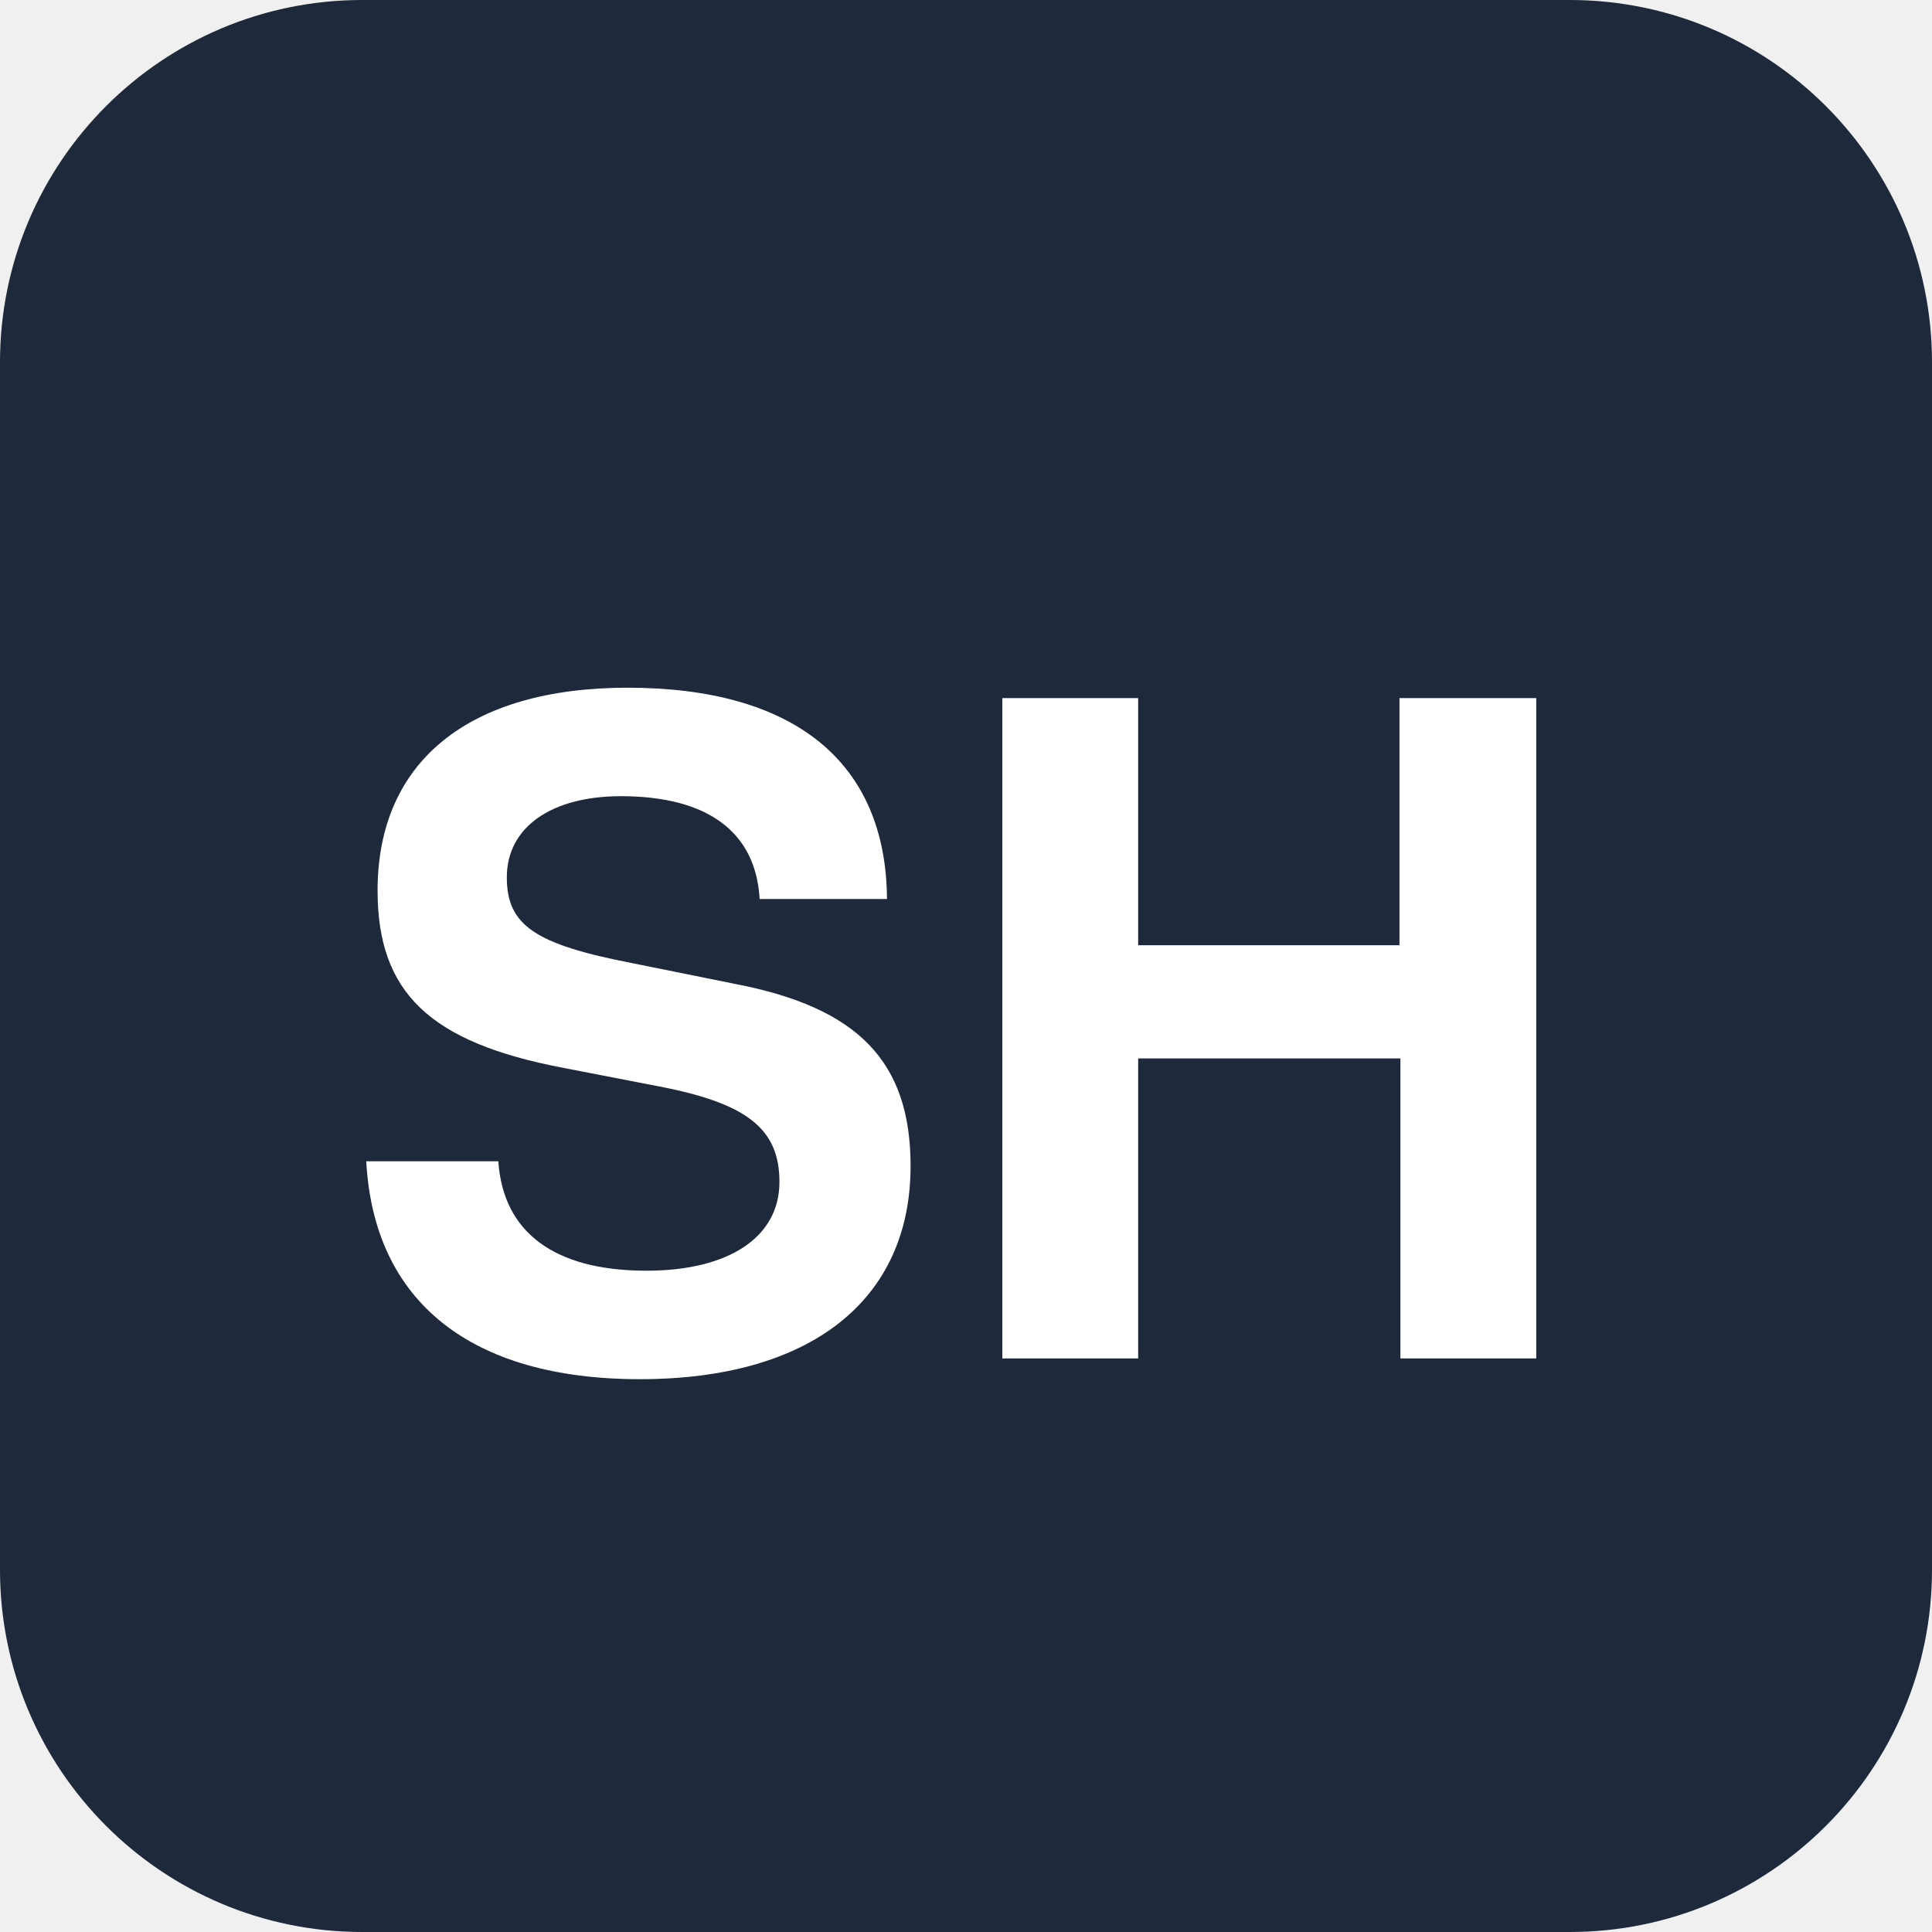
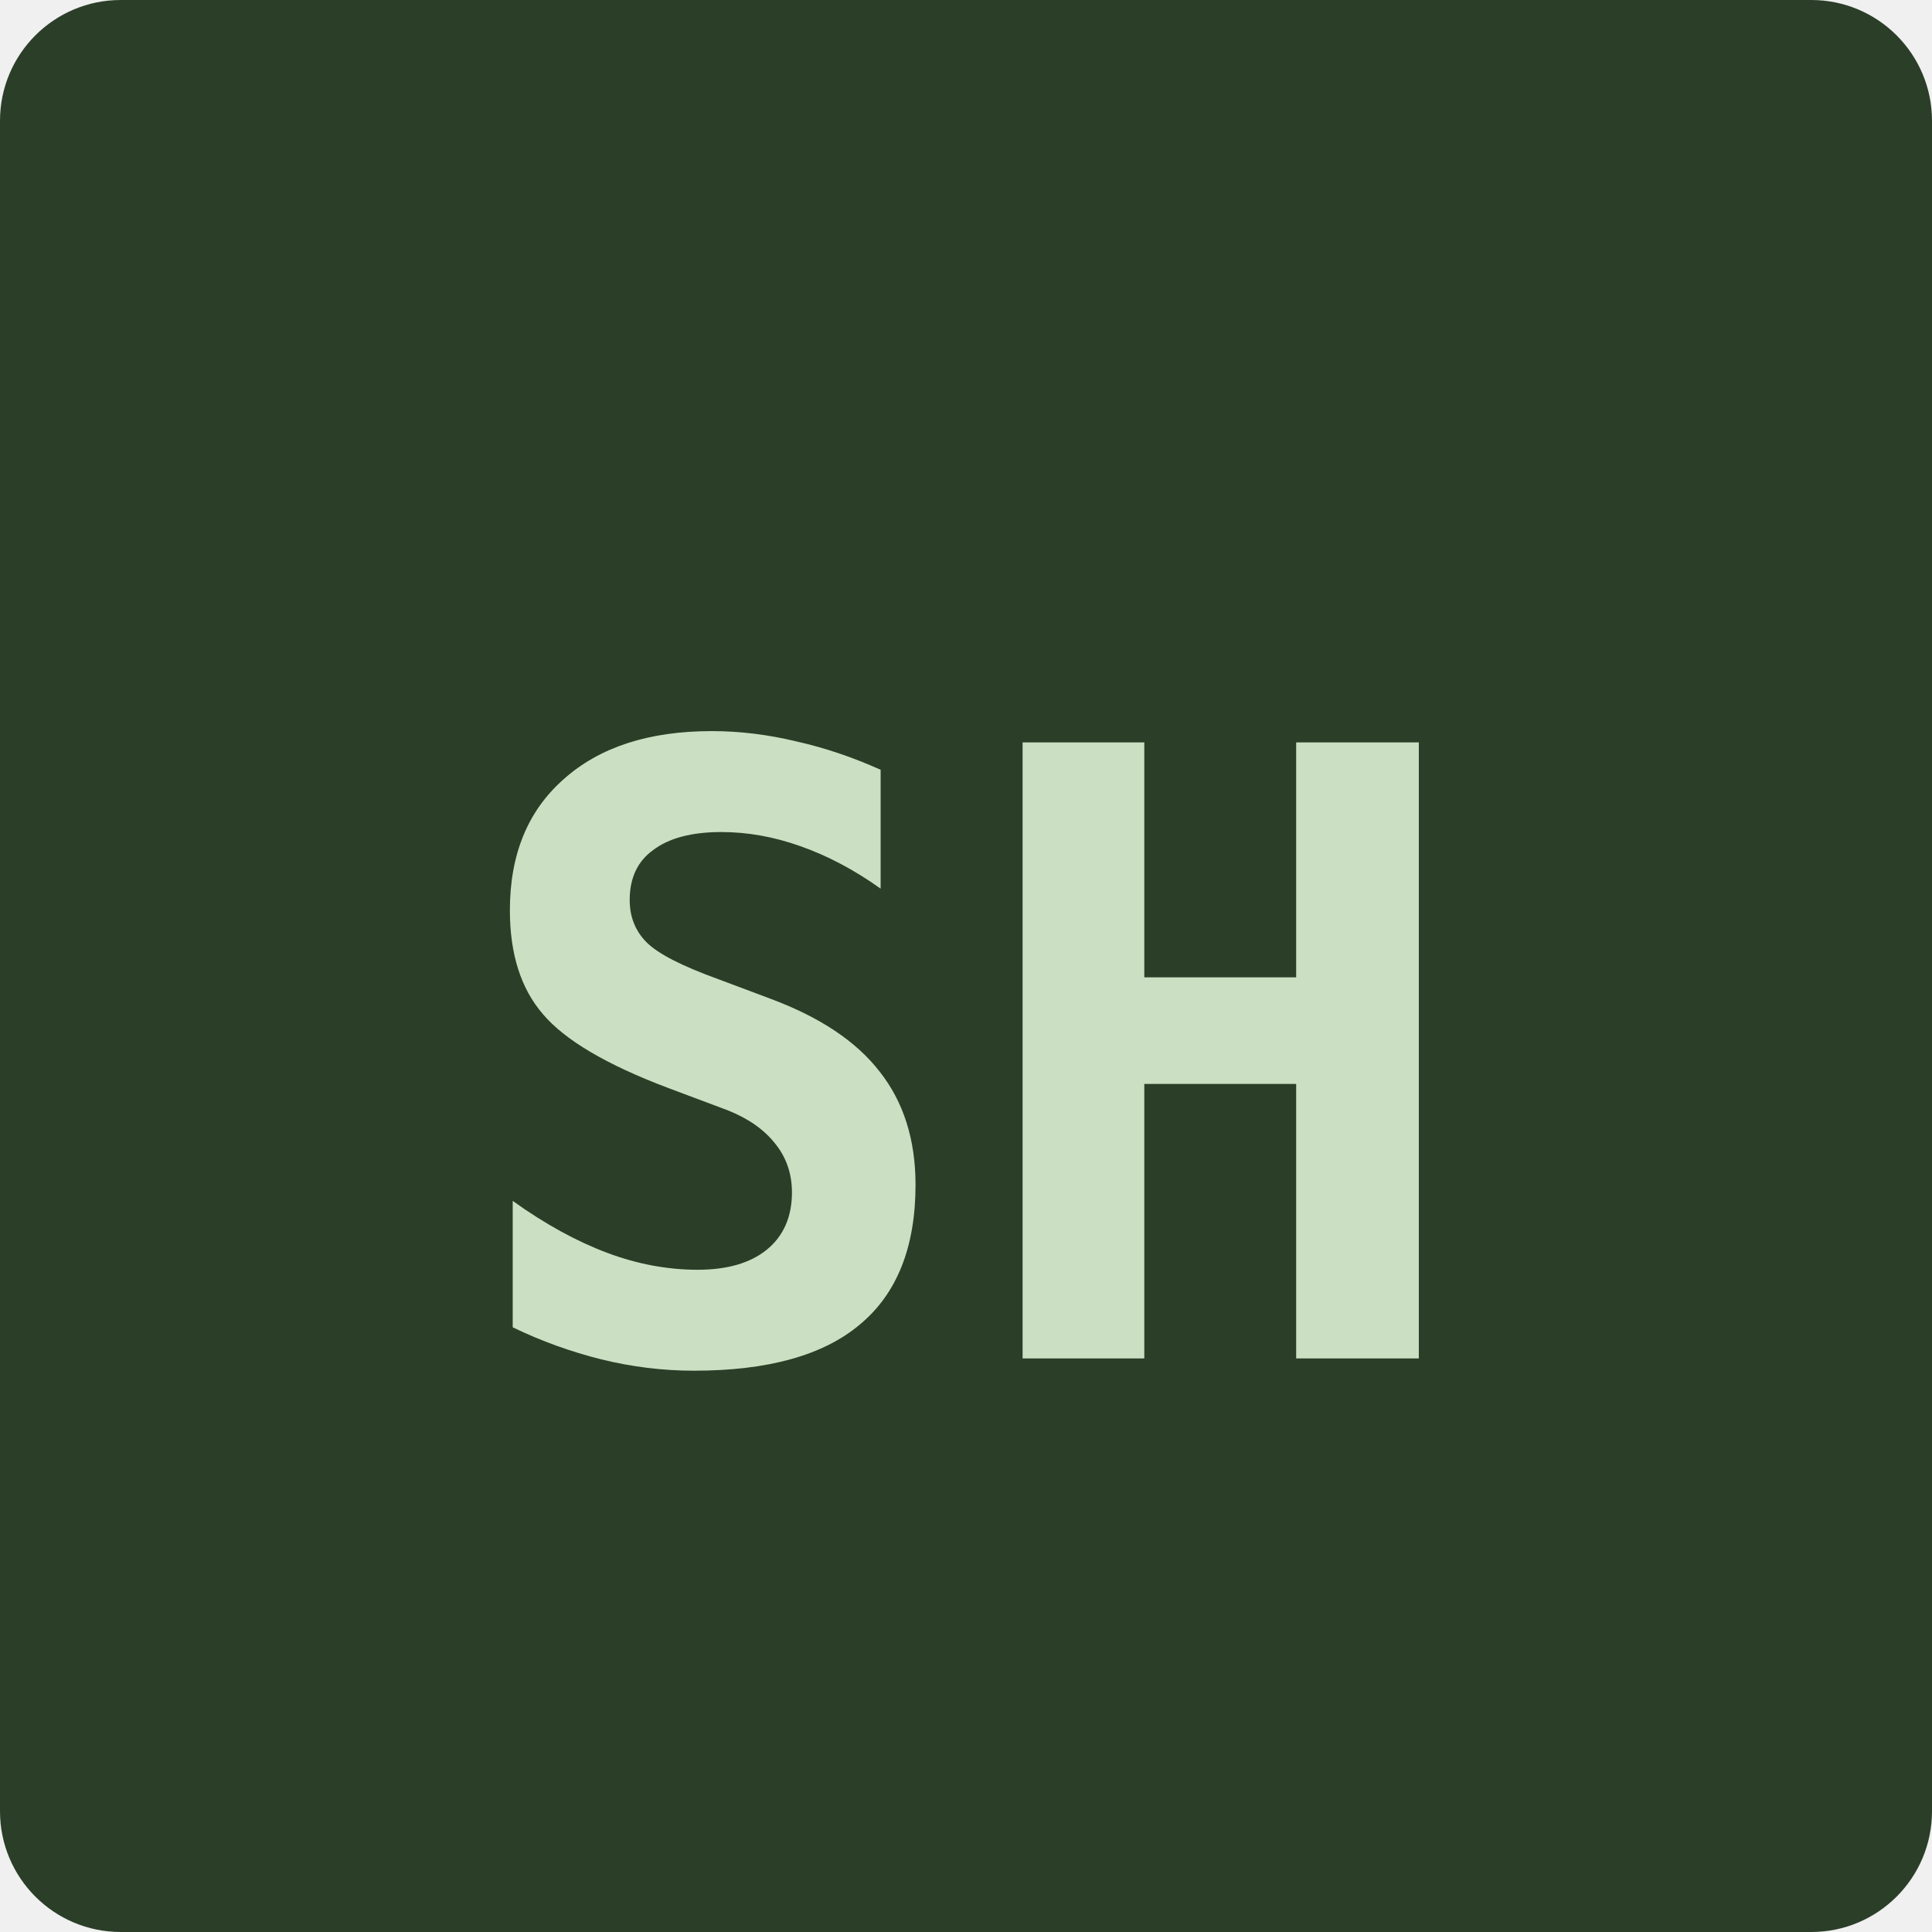
<svg xmlns="http://www.w3.org/2000/svg" viewBox="0 0 32 32">
-   <rect width="32" height="32" rx="6" fill="#1e293b" />
-   <text x="16" y="22.5" font-family="system-ui,-apple-system,BlinkMacSystemFont,'Segoe UI',Helvetica,Arial,sans-serif" font-weight="800" font-size="15" fill="white" text-anchor="middle">SH</text>
+   <rect width="32" height="32" rx="2" fill="#2b3f28" />
+   <text x="16" y="22.5" font-family="ui-monospace,SFMono-Regular,Menlo,Consolas,monospace" font-weight="700" font-size="14" fill="#cbe0c3" text-anchor="middle">SH</text>
</svg>
